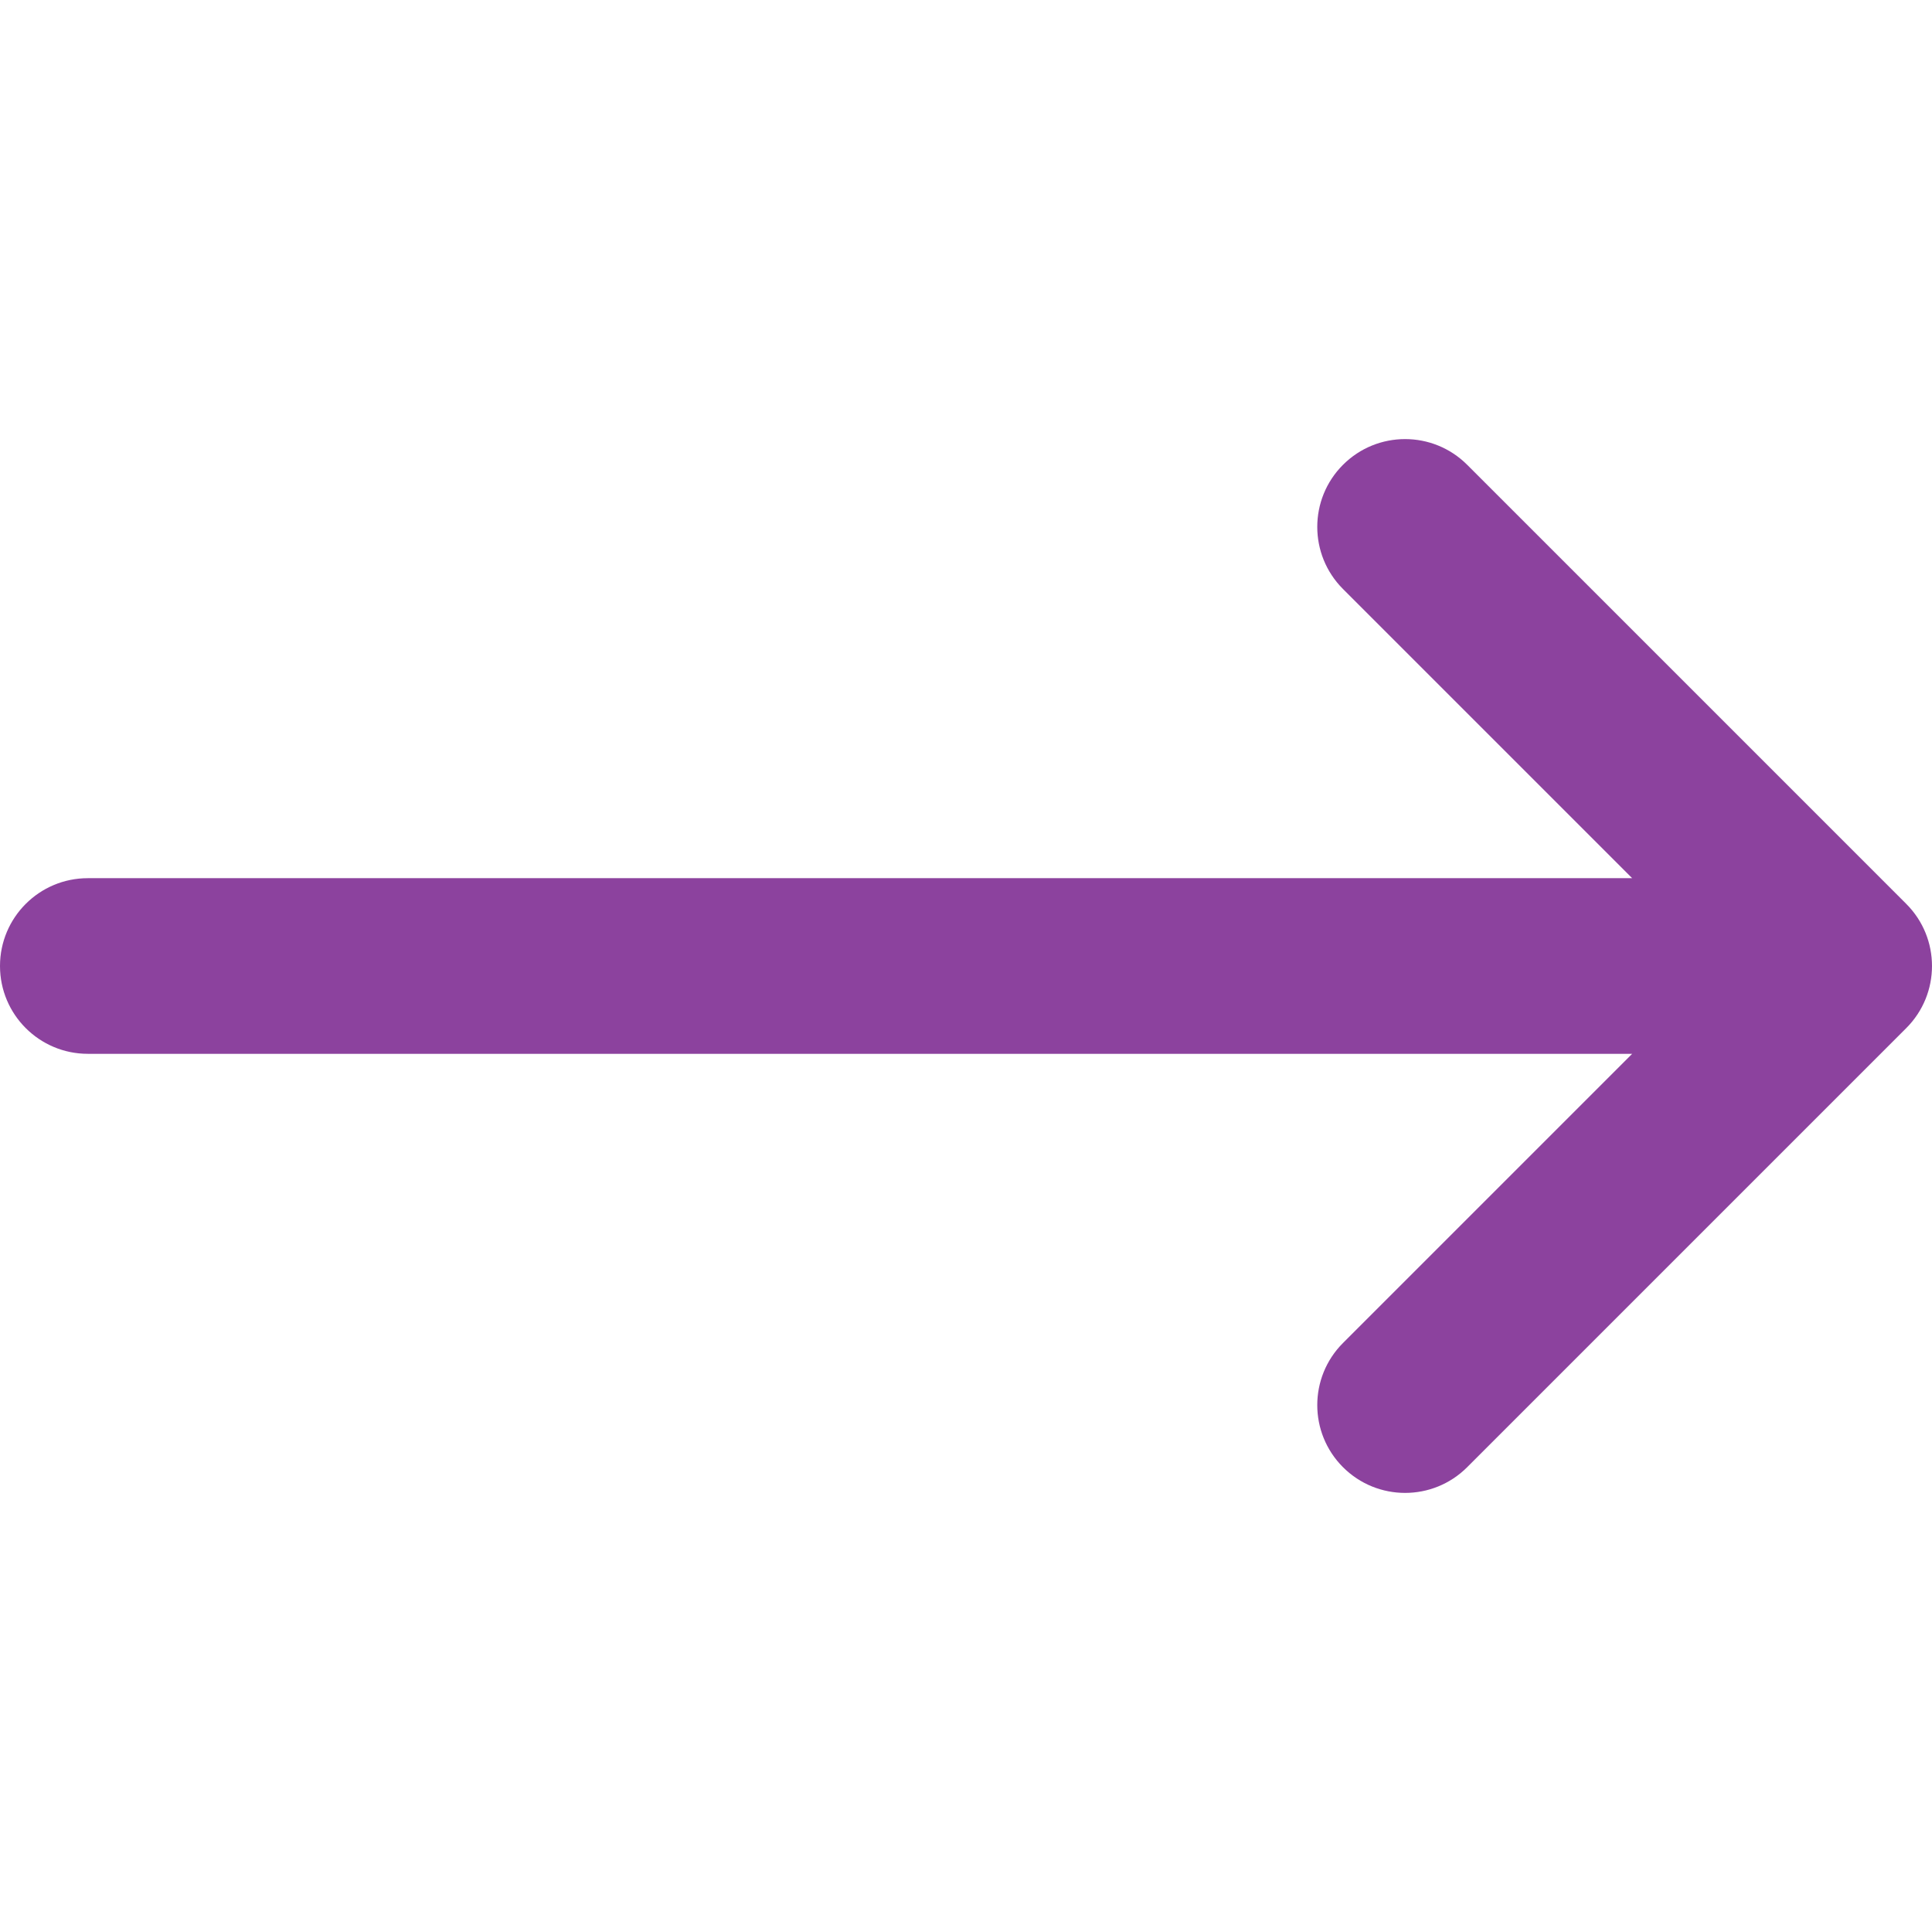
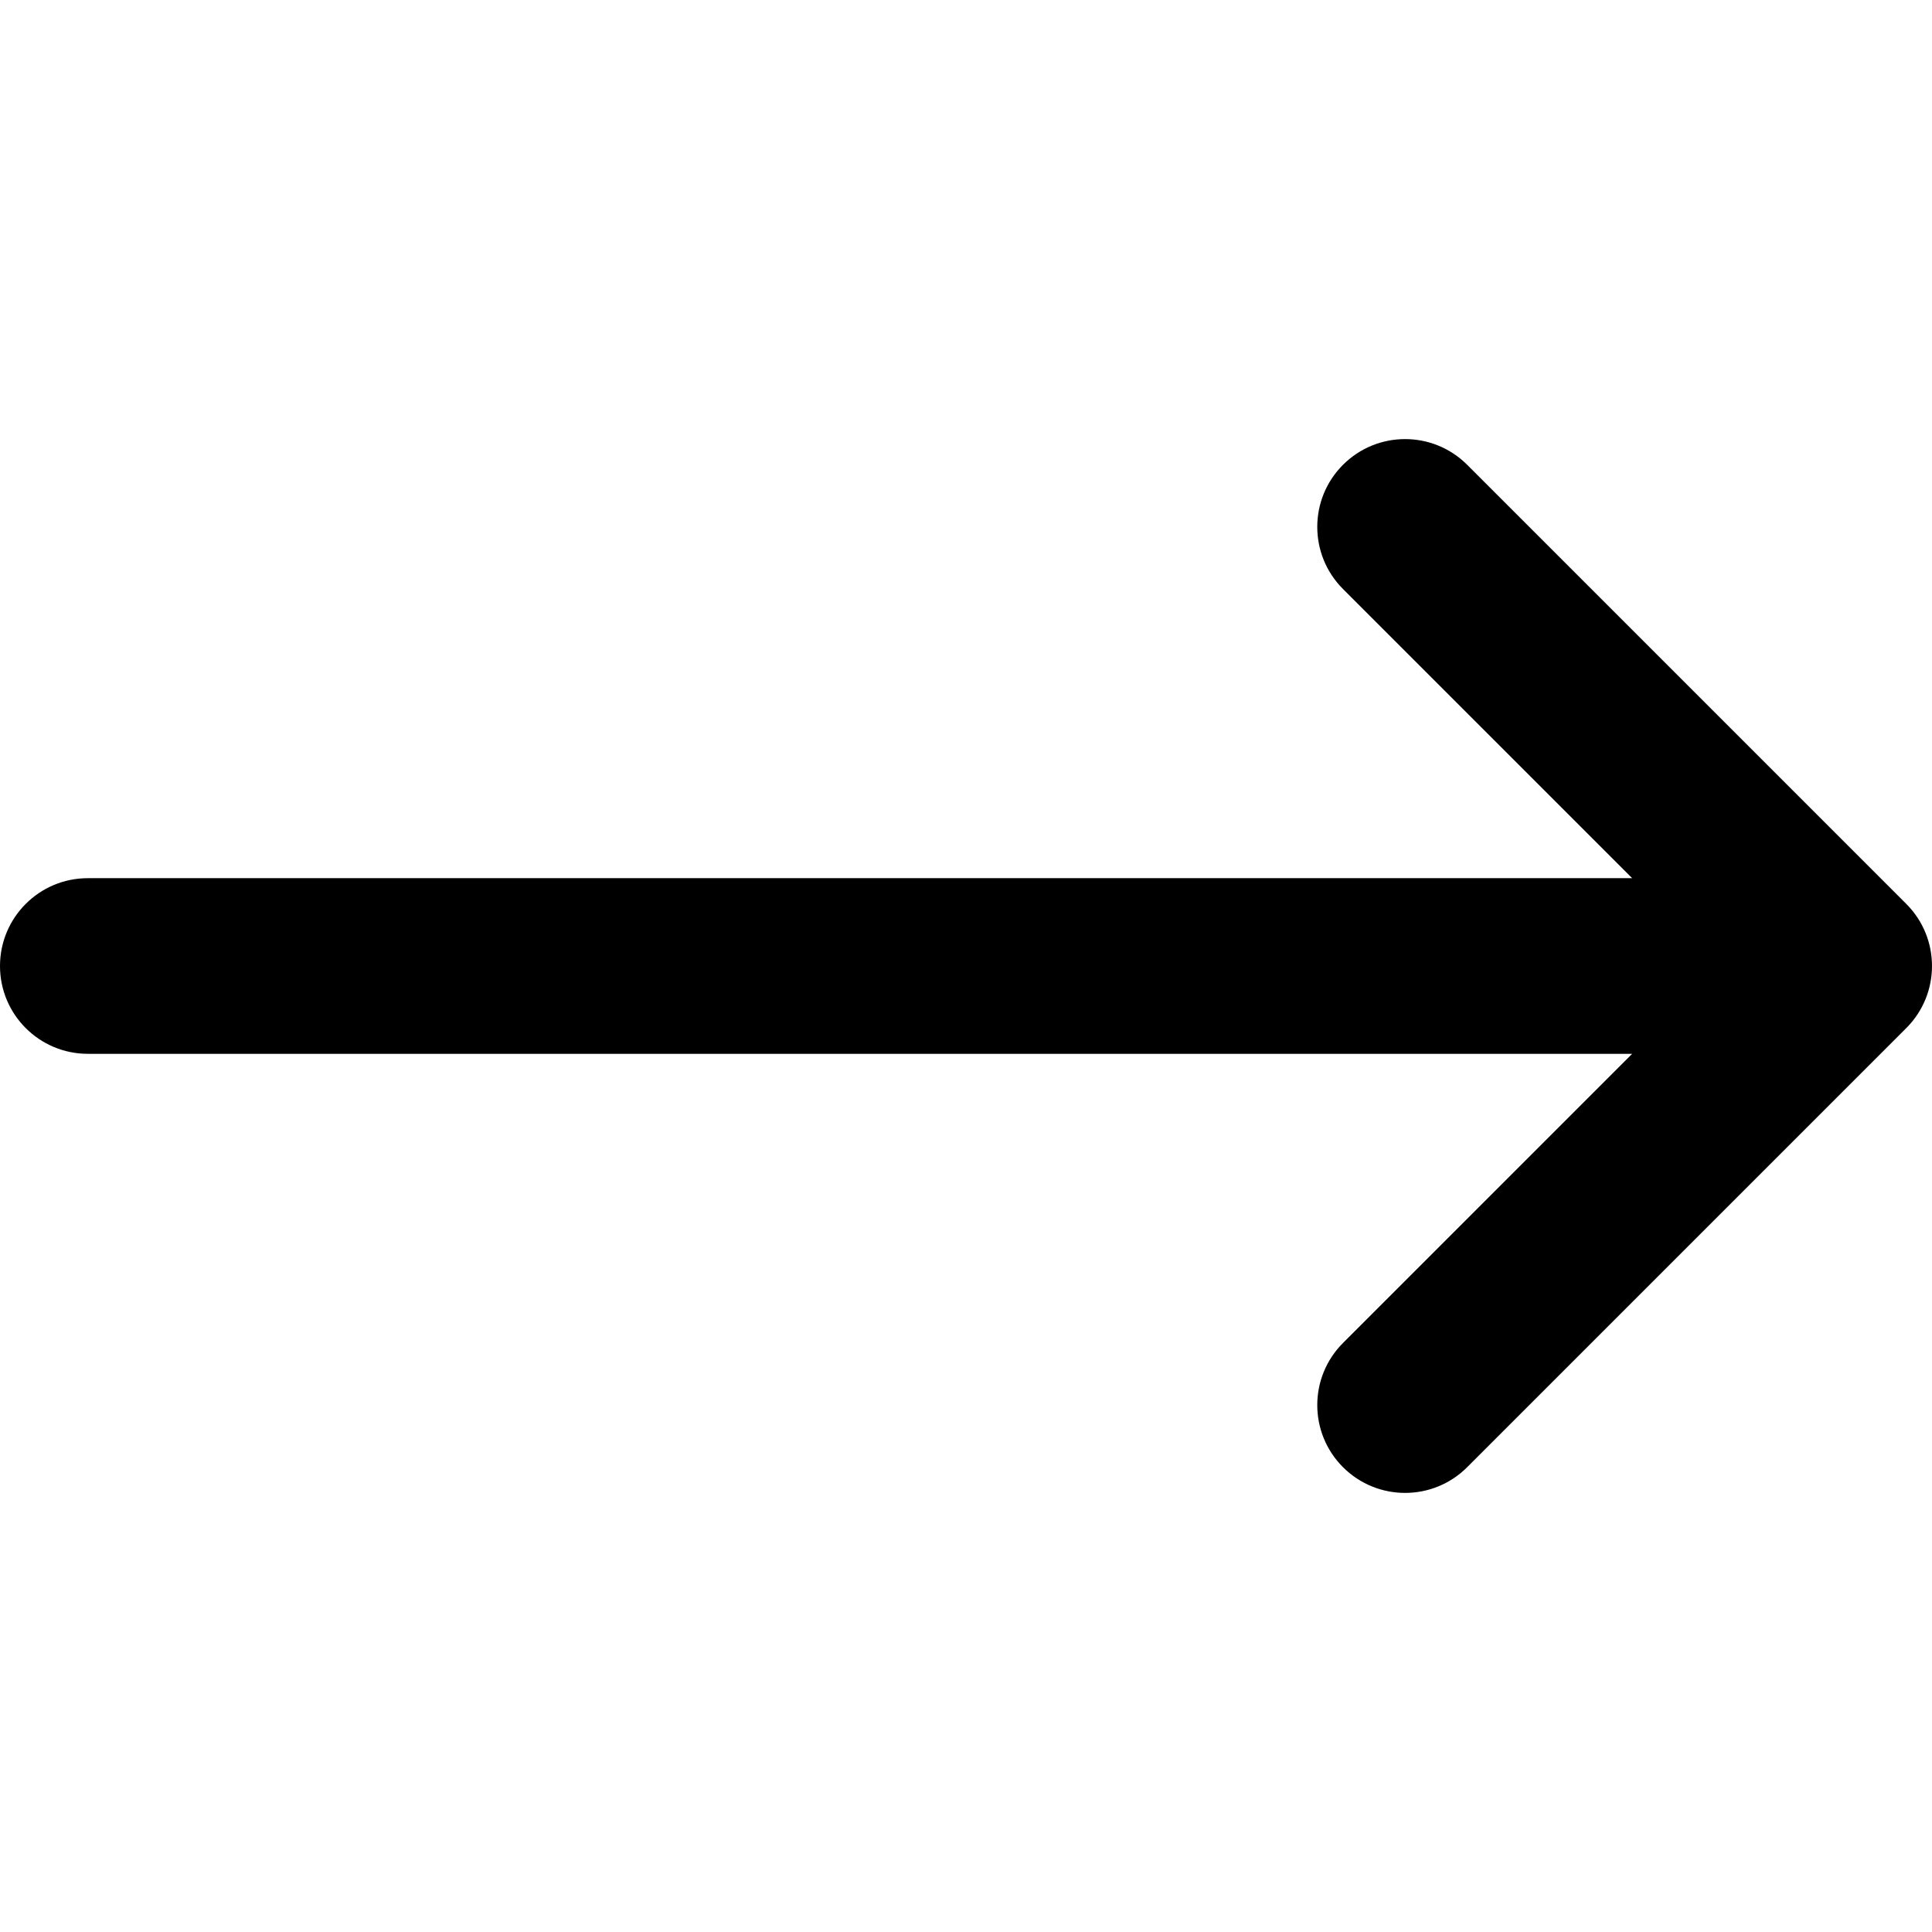
- <svg xmlns="http://www.w3.org/2000/svg" version="1.1" id="Layer_1" fill="#8C429E" x="0px" y="0px" viewBox="0 0 330 330" style="enable-background:new 0 0 330 330;" xml:space="preserve">
+ <svg xmlns="http://www.w3.org/2000/svg" version="1.1" id="Layer_1" fill="#000" x="0px" y="0px" viewBox="0 0 330 330" style="enable-background:new 0 0 330 330;" xml:space="preserve">
  <path id="XMLID_27_" d="M15,180h263.787l-49.394,49.394c-5.858,5.857-5.858,15.355,0,21.213C232.322,253.535,236.161,255,240,255  s7.678-1.465,10.606-4.394l75-75c5.858-5.857,5.858-15.355,0-21.213l-75-75c-5.857-5.857-15.355-5.857-21.213,0  c-5.858,5.857-5.858,15.355,0,21.213L278.787,150H15c-8.284,0-15,6.716-15,15S6.716,180,15,180z" />
  <g>
</g>
  <g>
</g>
  <g>
</g>
  <g>
</g>
  <g>
</g>
  <g>
</g>
  <g>
</g>
  <g>
</g>
  <g>
</g>
  <g>
</g>
  <g>
</g>
  <g>
</g>
  <g>
</g>
  <g>
</g>
  <g>
</g>
</svg>
